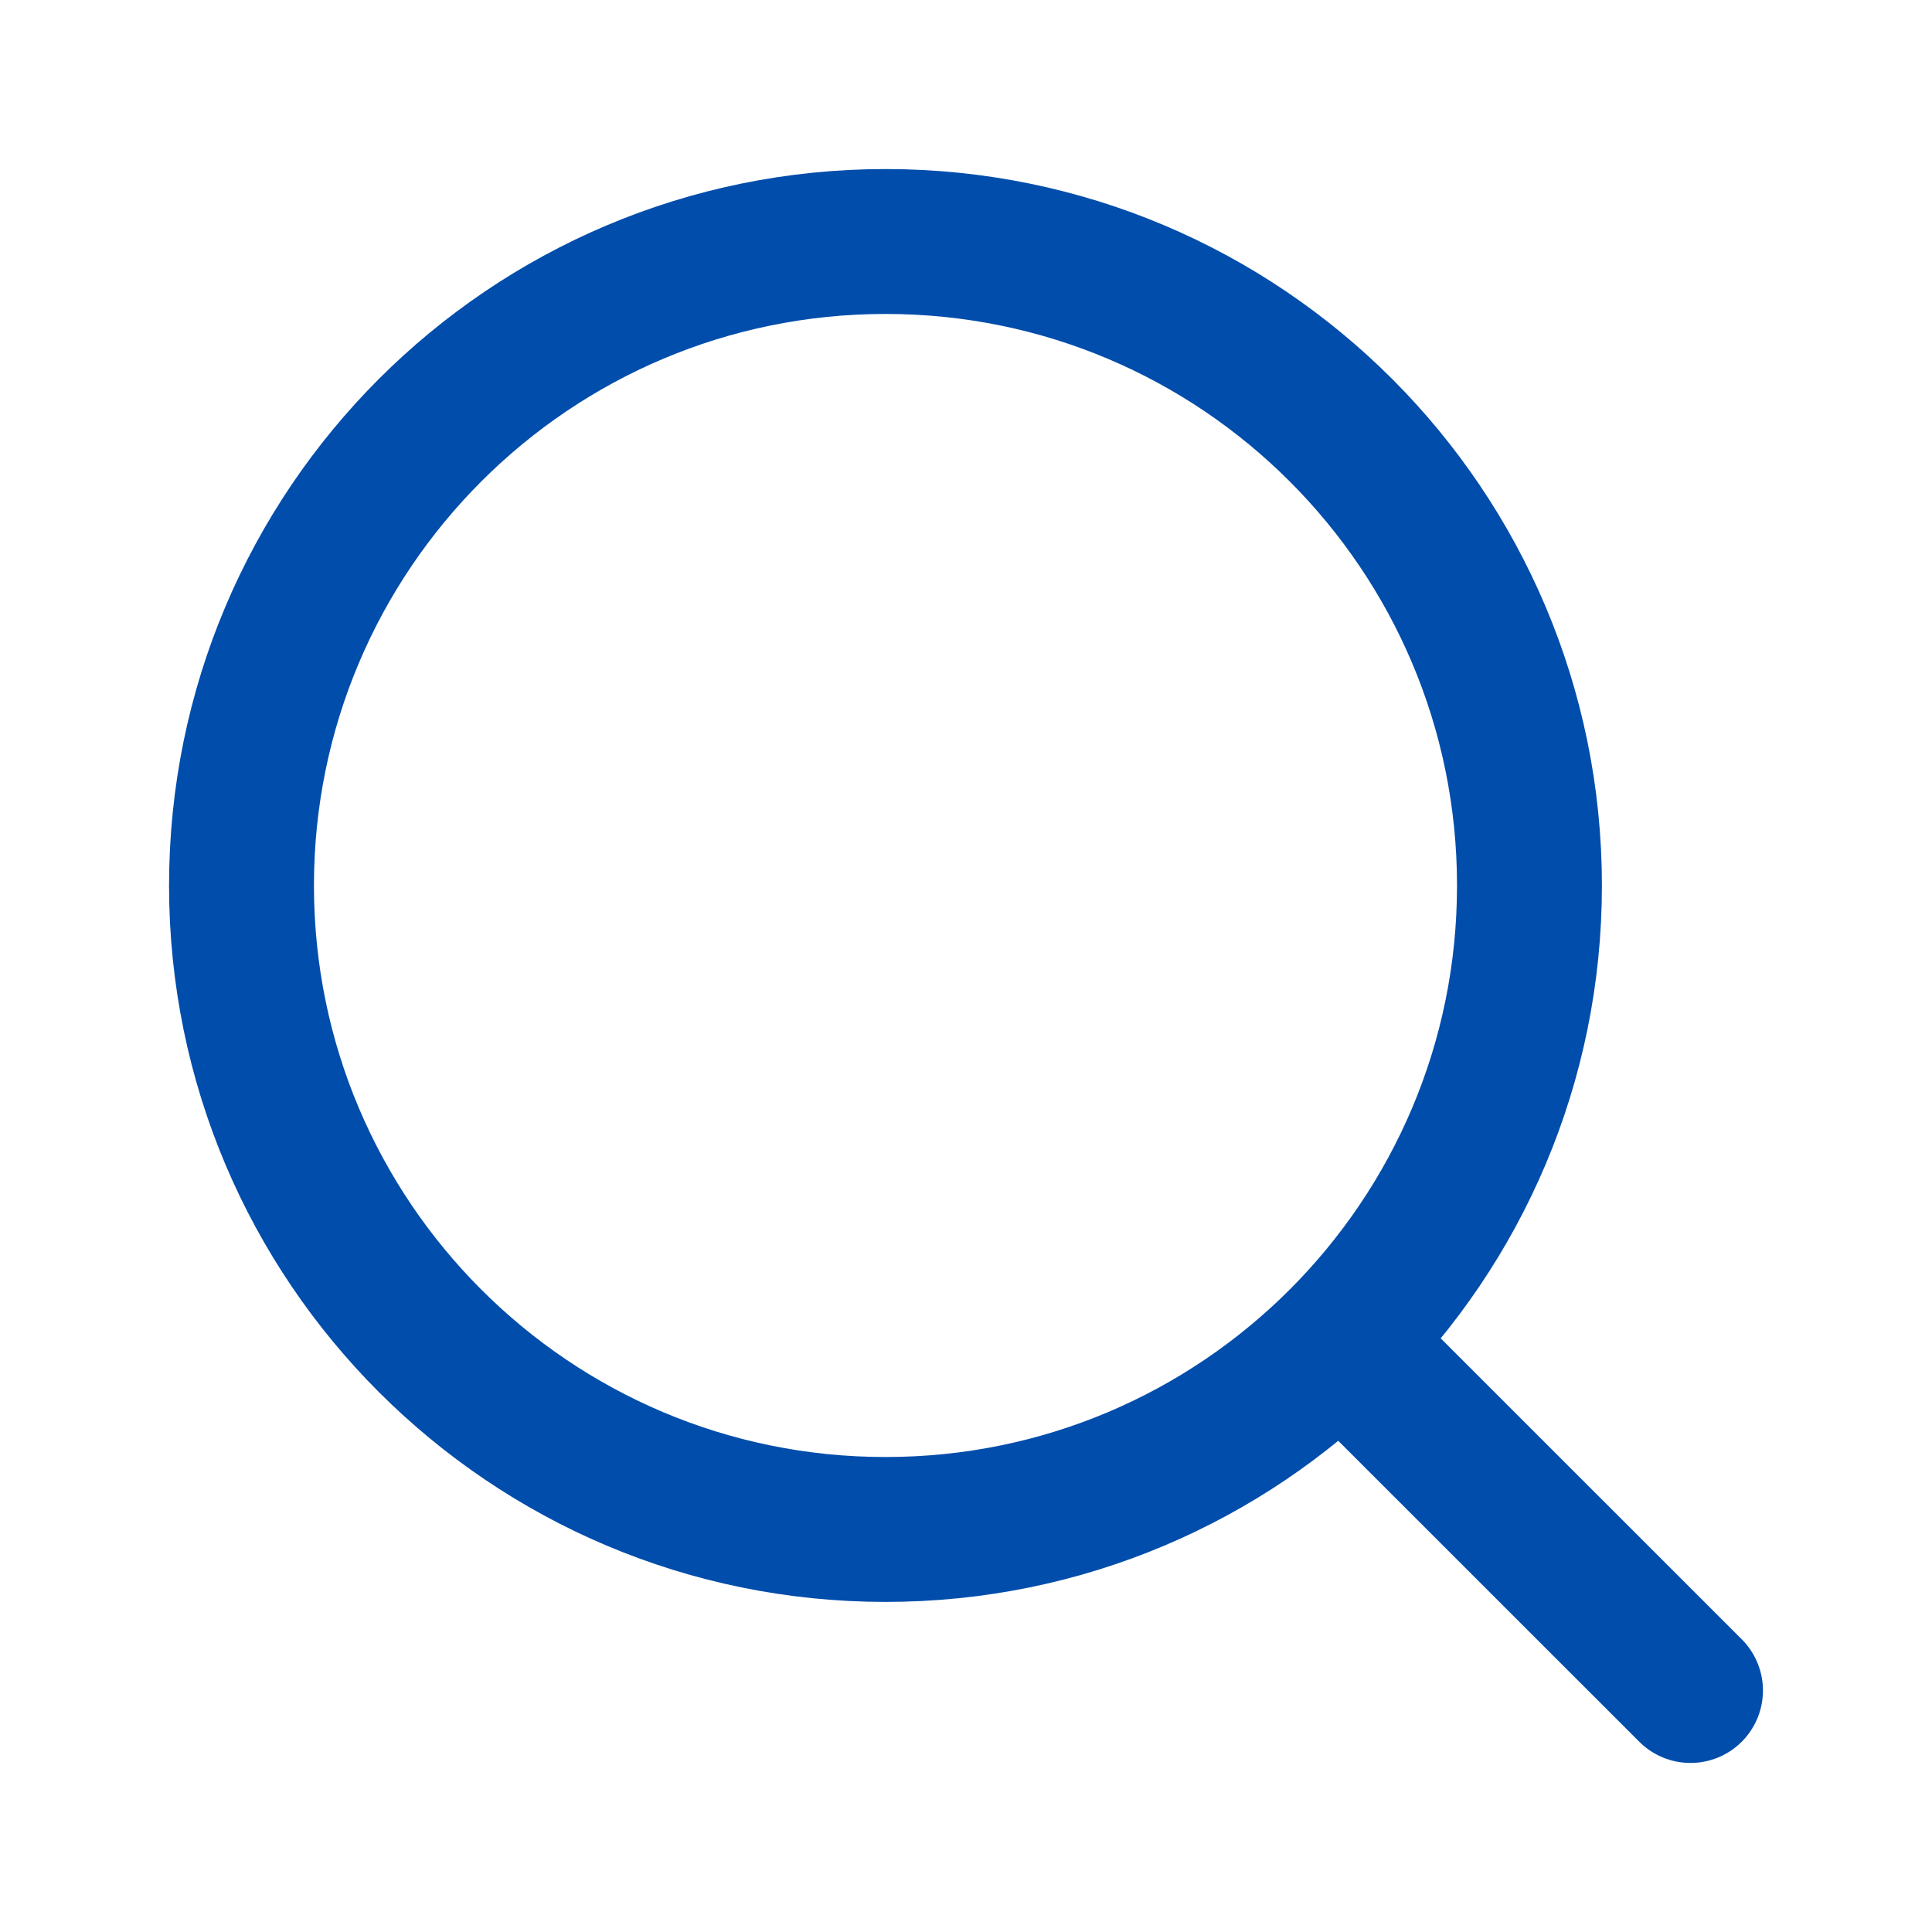
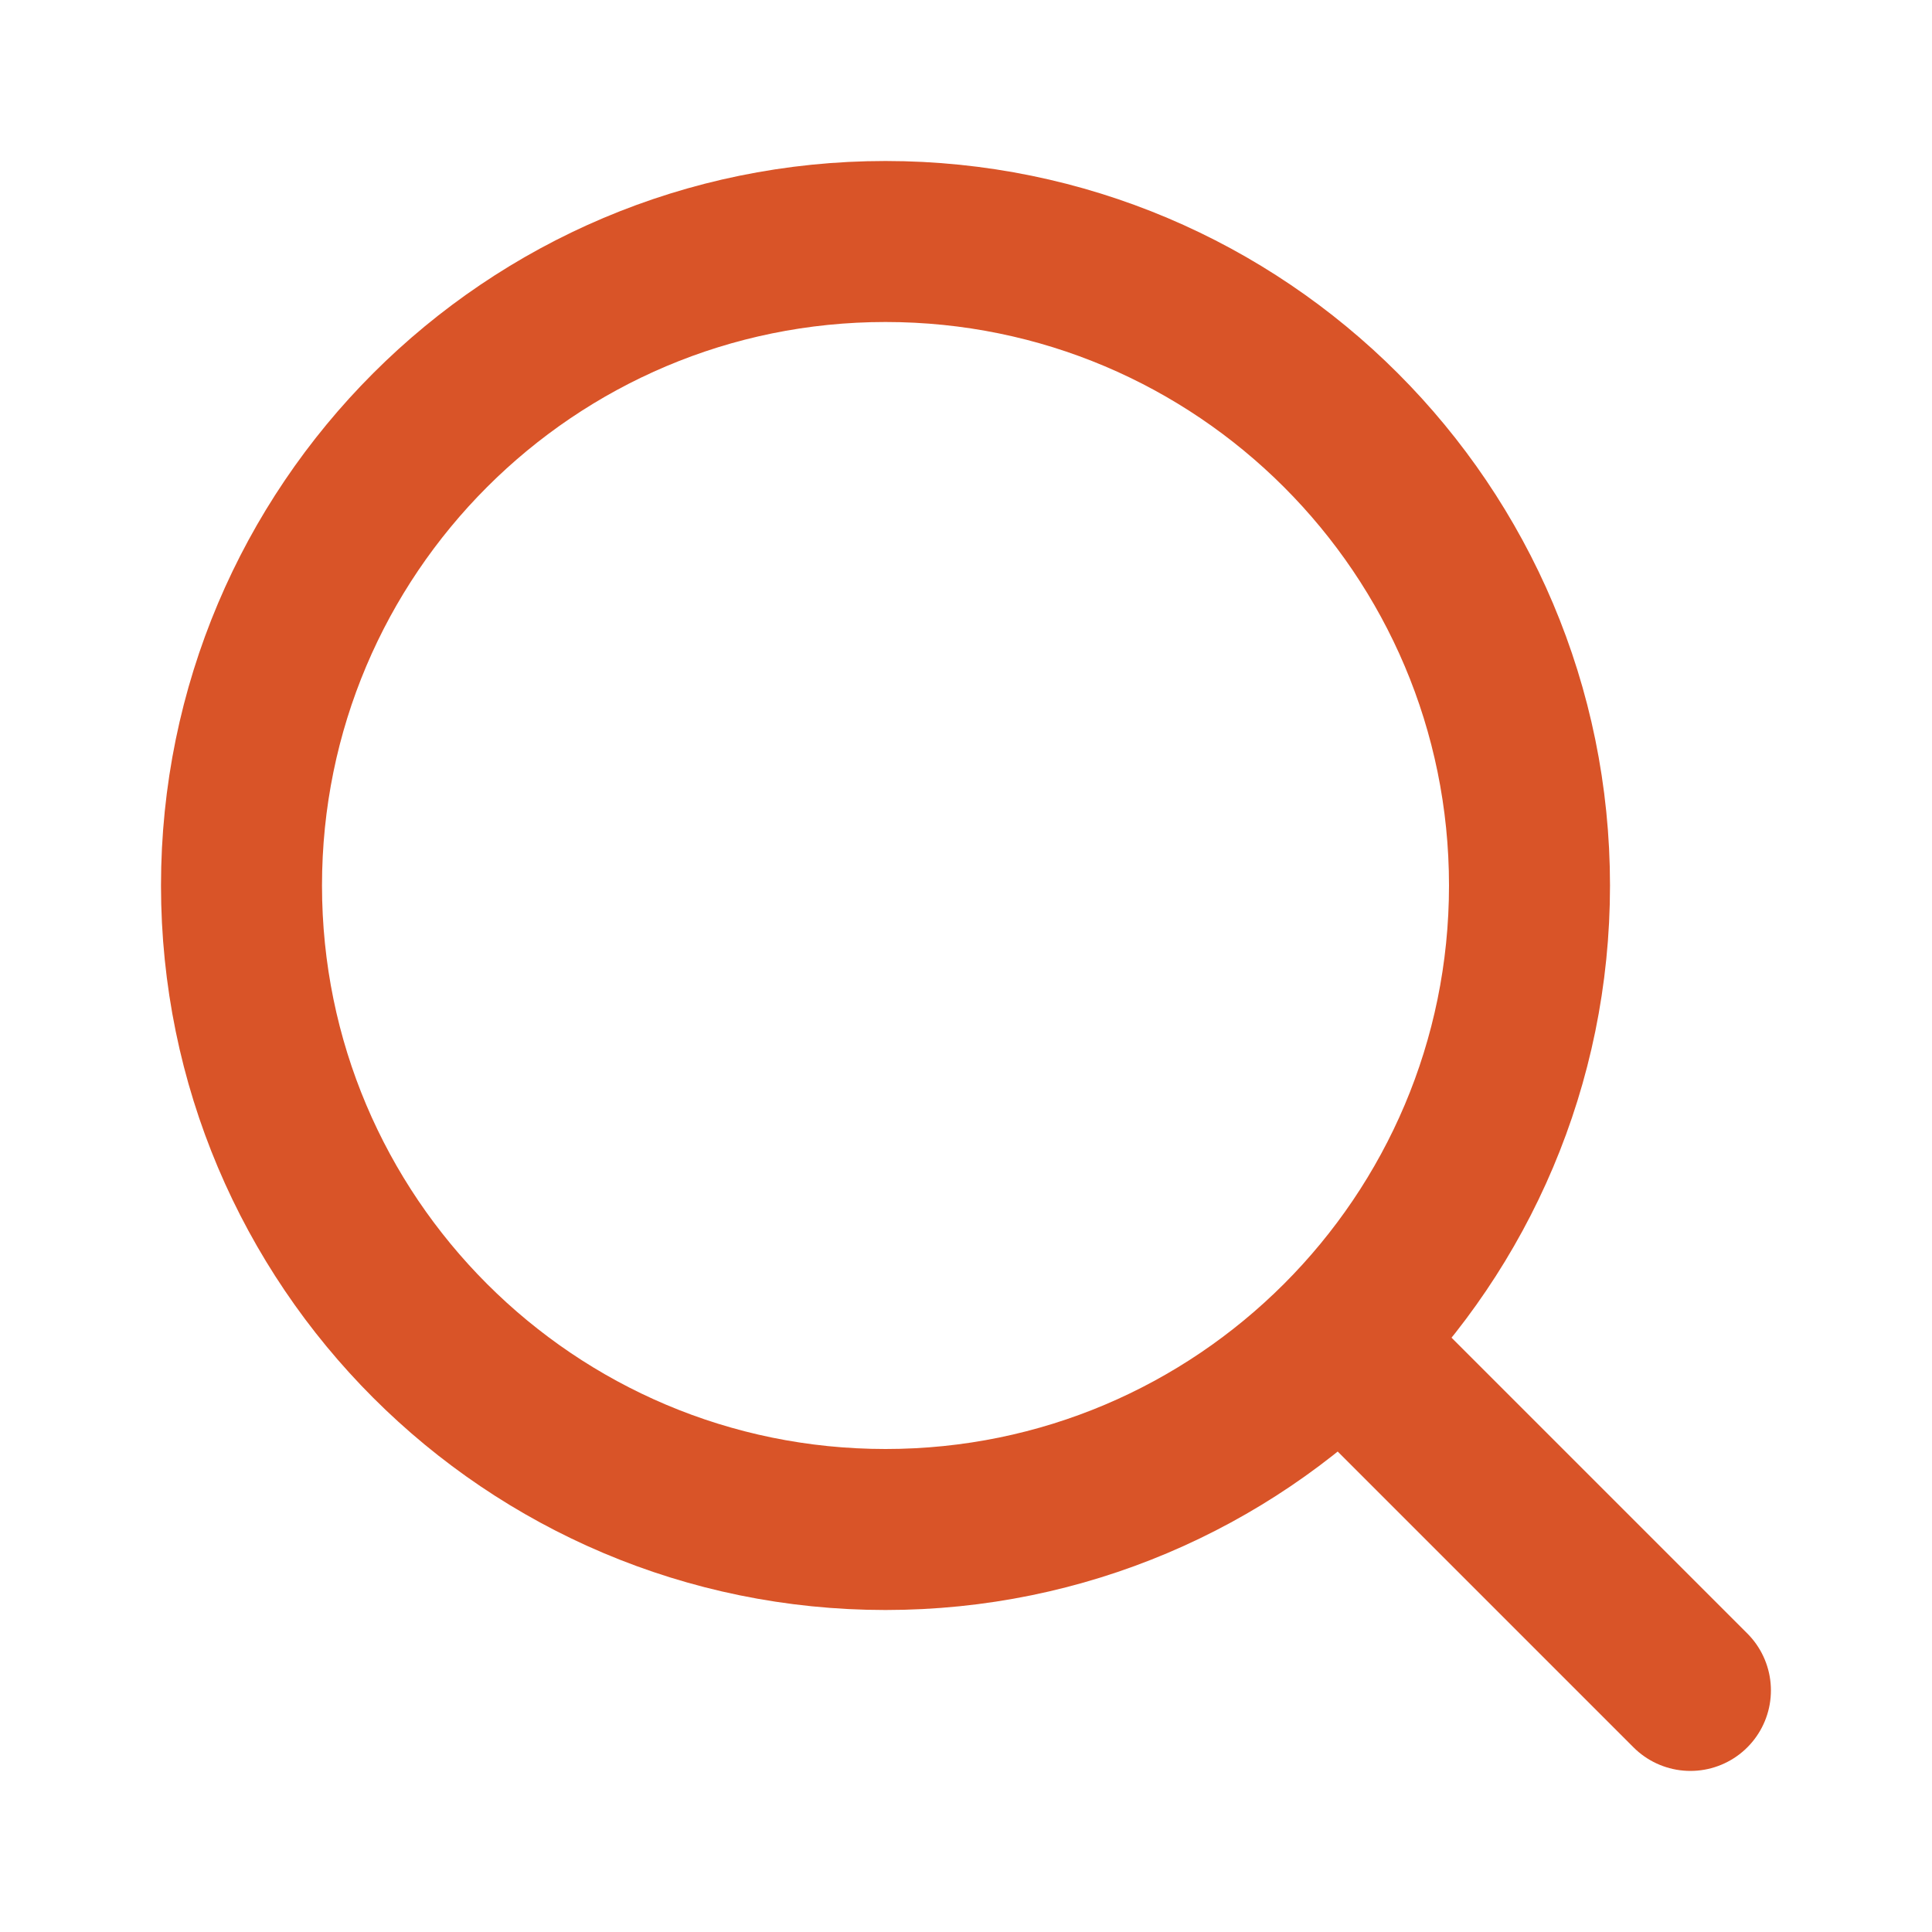
- <svg xmlns="http://www.w3.org/2000/svg" width="20" height="20" viewBox="0 0 20 20" fill="none">
-   <path d="M9.167 15.833C12.849 15.833 15.833 12.849 15.833 9.167C15.833 5.485 12.849 2.5 9.167 2.5C5.485 2.5 2.5 5.485 2.5 9.167C2.5 12.849 5.485 15.833 9.167 15.833Z" stroke="#014DAB" style="stroke:#014DAB;stroke:color(display-p3 0.004 0.302 0.671);stroke-opacity:1;" stroke-width="1.5" stroke-linecap="round" stroke-linejoin="round" />
-   <path d="M17.5 17.5L13.916 13.917" stroke="#014DAB" style="stroke:#014DAB;stroke:color(display-p3 0.004 0.302 0.671);stroke-opacity:1;" stroke-width="1.5" stroke-linecap="round" stroke-linejoin="round" />
+ <svg xmlns="http://www.w3.org/2000/svg" width="24" height="24" viewBox="0 0 24 24" fill="none">
+   <path d="M11 19C15.418 19 19 15.418 19 11C19 6.582 15.418 3 11 3C6.582 3 3 6.582 3 11C3 15.418 6.582 19 11 19Z" stroke="#D95428" style="stroke:#D95428;stroke:color(display-p3 0.851 0.329 0.157);stroke-opacity:1;" stroke-width="2" stroke-linecap="round" stroke-linejoin="round" />
+   <path d="M20.999 20.999L16.699 16.699" stroke="#D95428" style="stroke:#D95428;stroke:color(display-p3 0.851 0.329 0.157);stroke-opacity:1;" stroke-width="2" stroke-linecap="round" stroke-linejoin="round" />
</svg>
